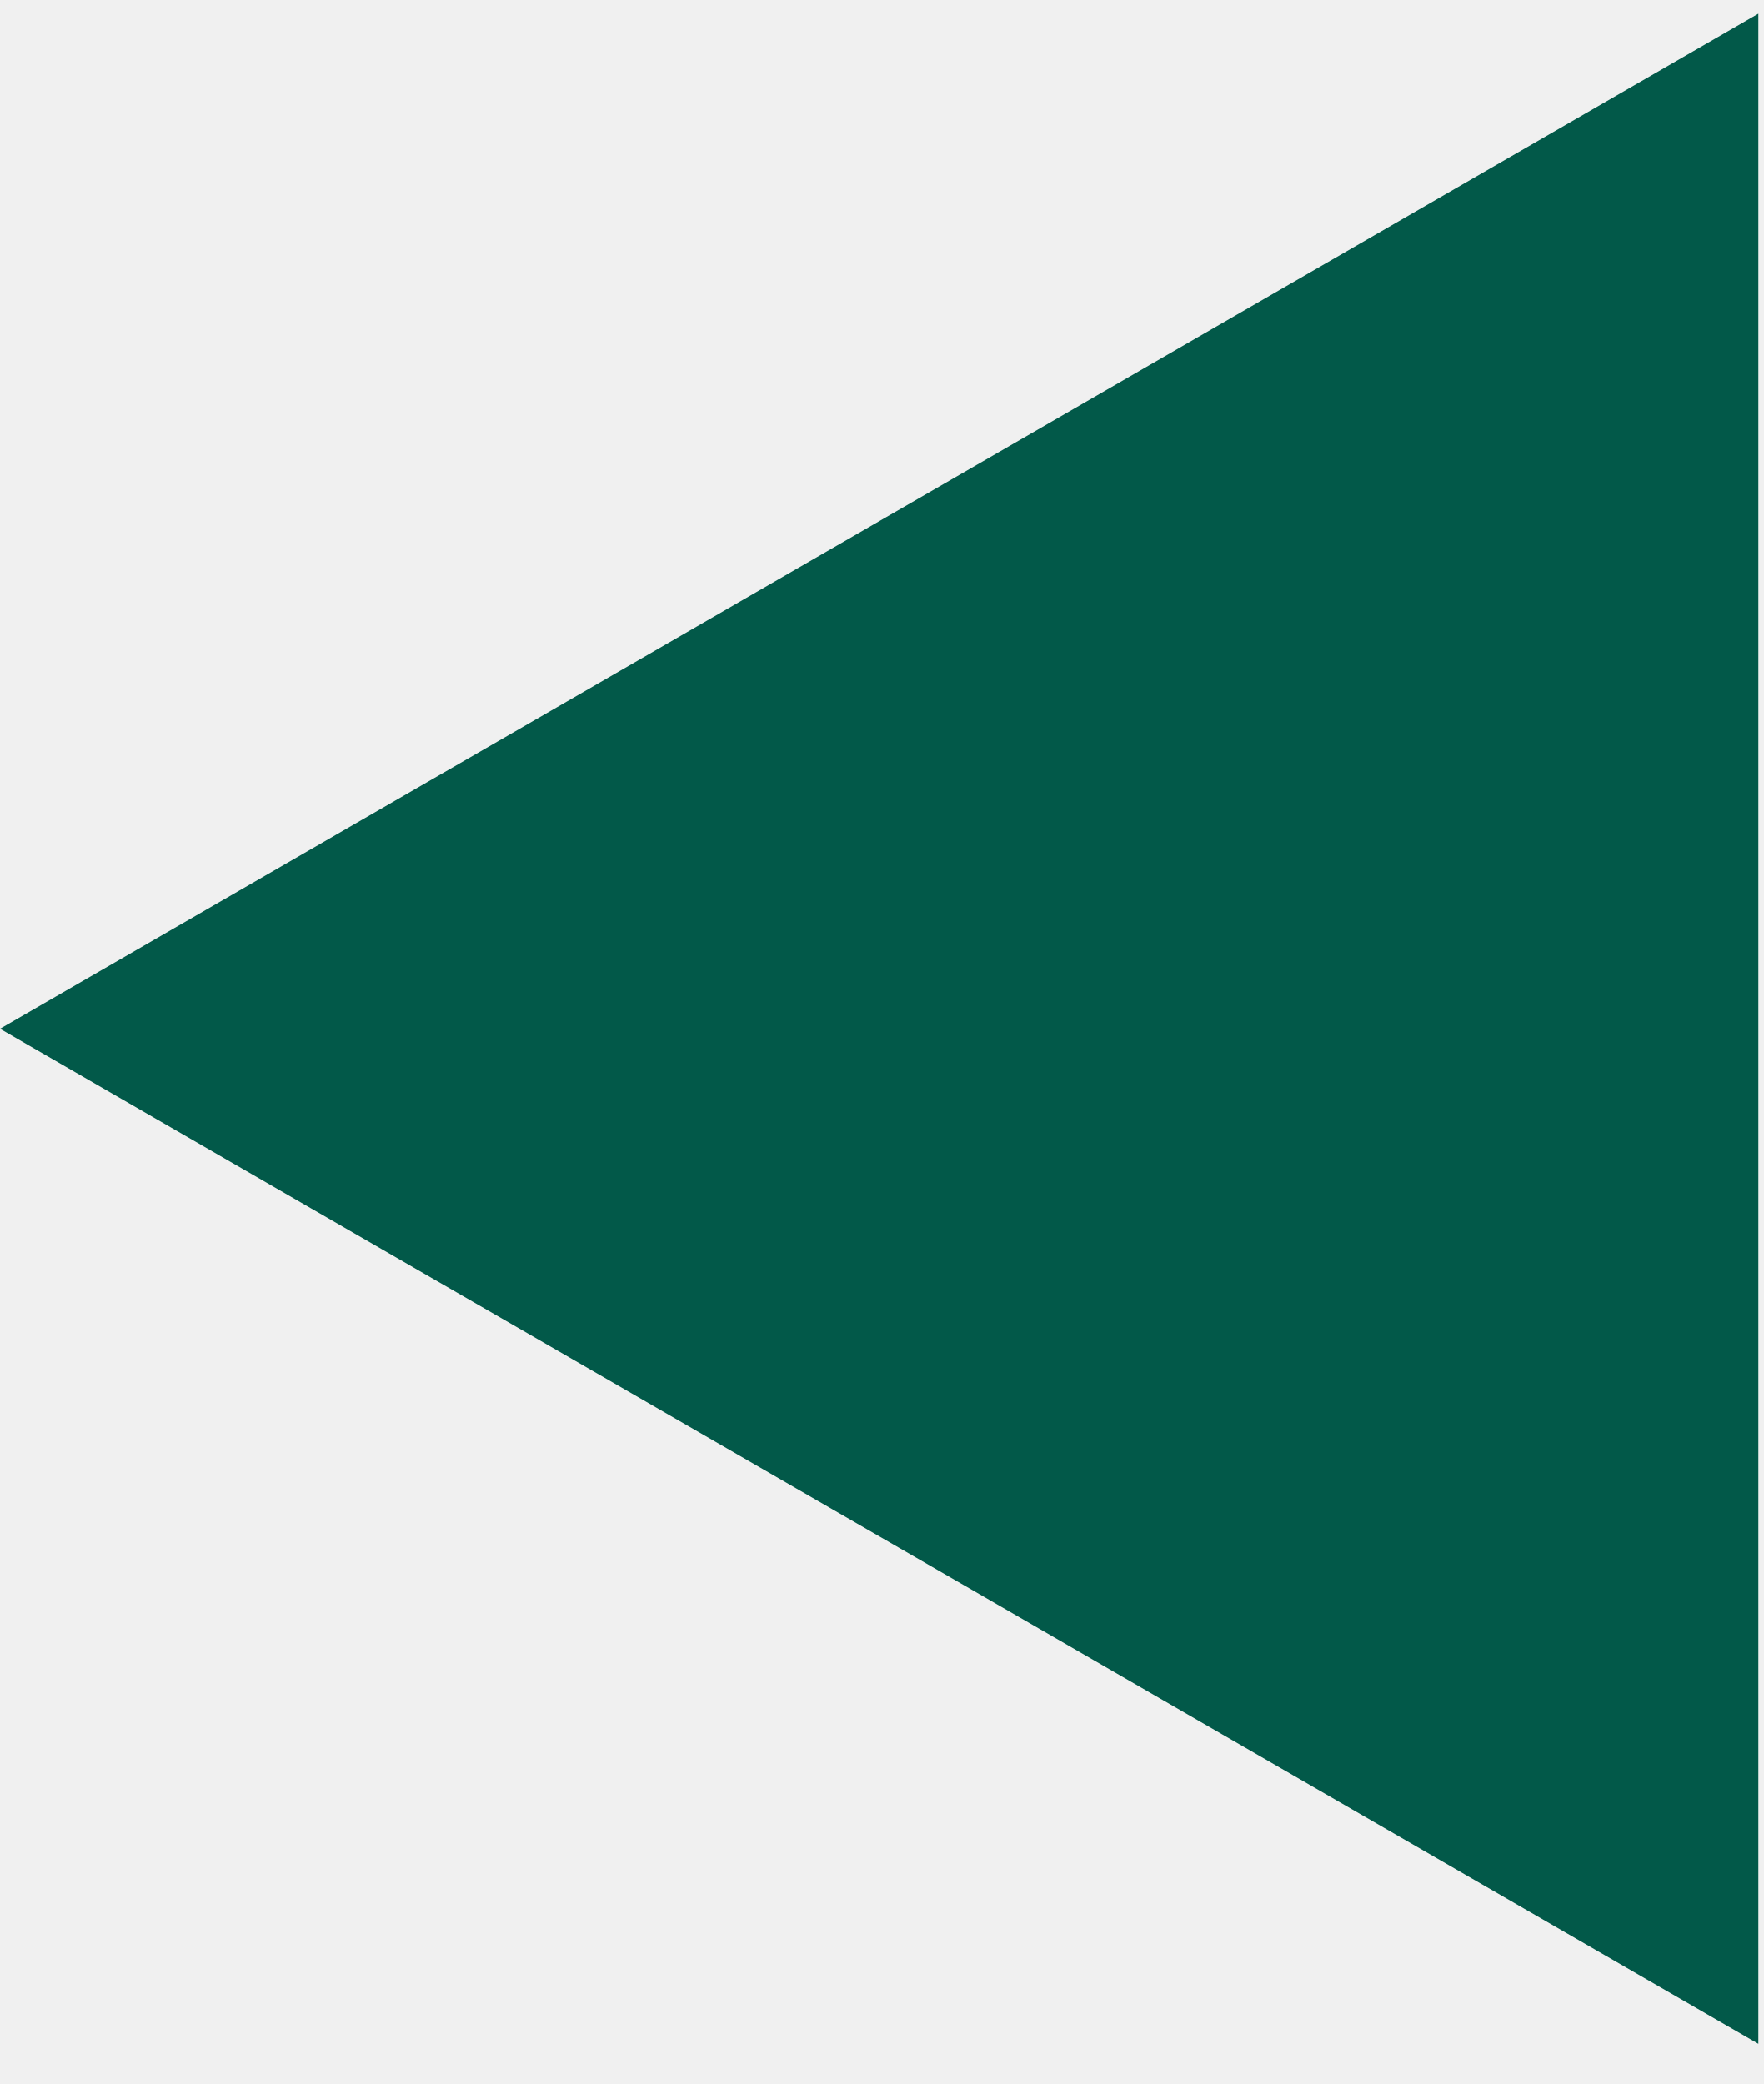
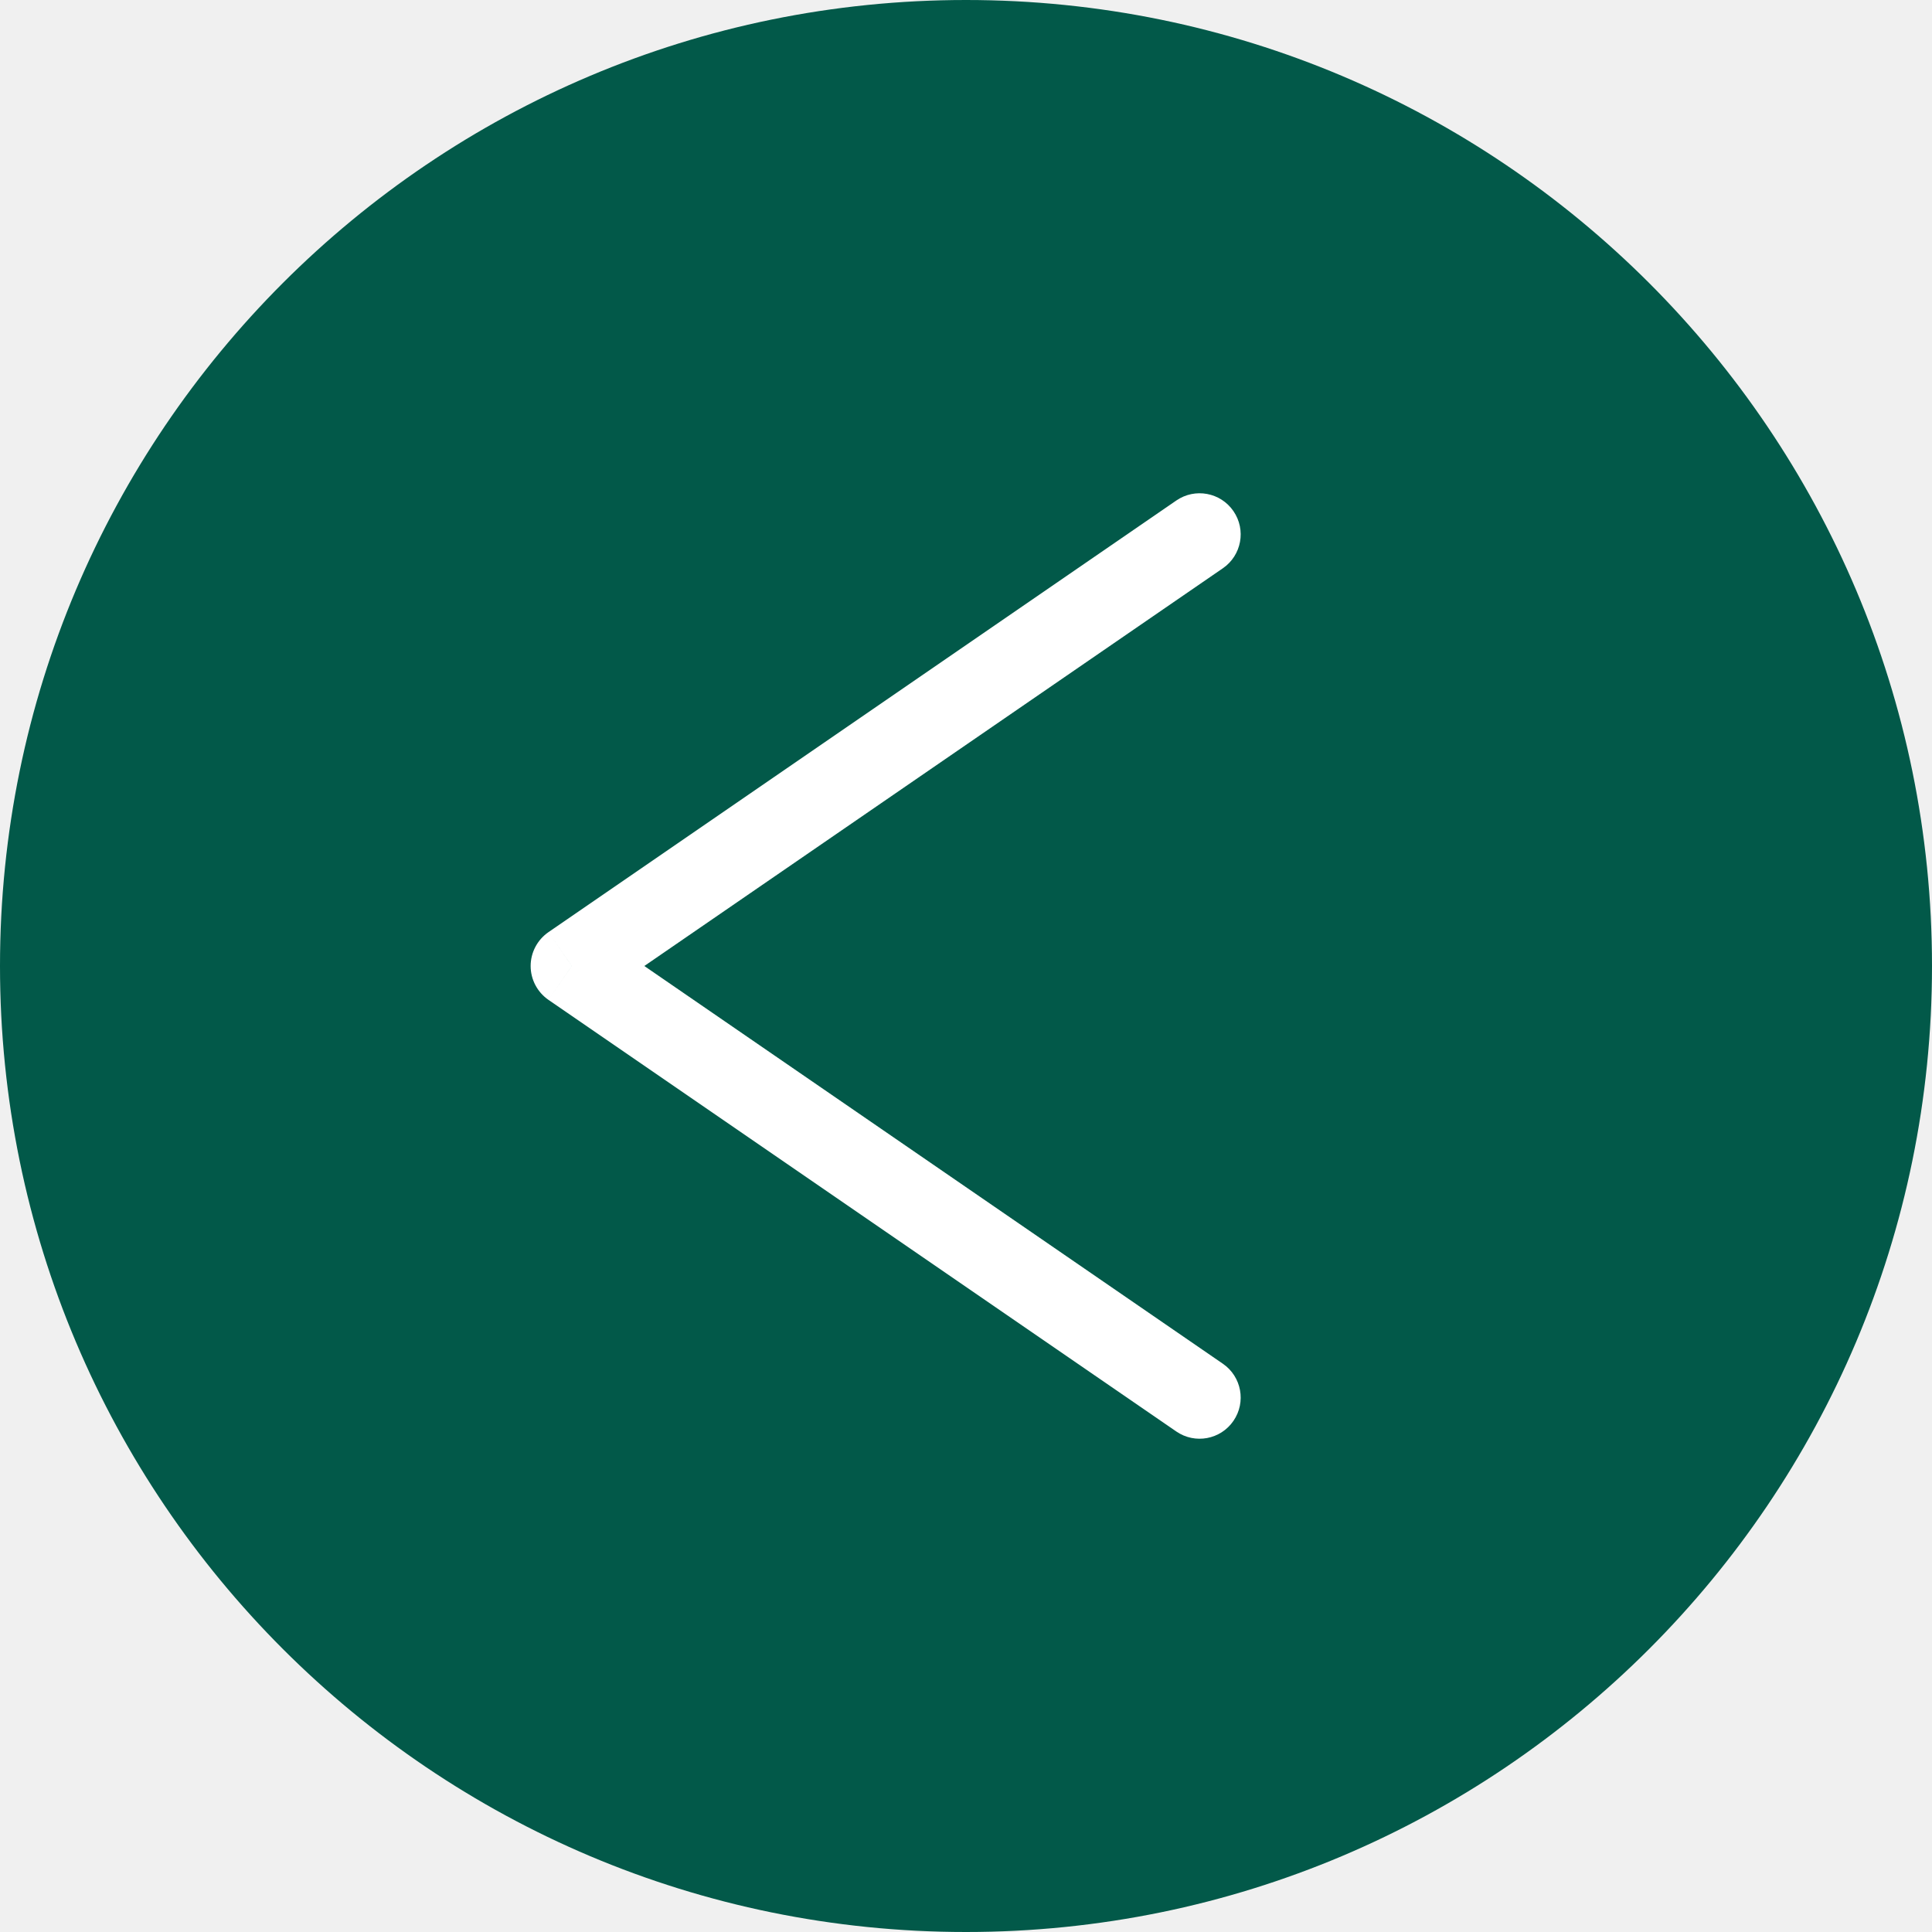
- <svg xmlns="http://www.w3.org/2000/svg" width="22" height="26" viewBox="0 0 22 26" fill="none">
-   <path d="M-6.39221e-07 12.835L21.936 0.17L21.936 25.499L-6.39221e-07 12.835Z" fill="#025949" />
+ <svg xmlns="http://www.w3.org/2000/svg" width="47" height="47" viewBox="0 0 47 47" fill="none">
+   <circle cx="23.5" cy="23.5" r="23.5" fill="#025949" />
+   <path d="M29.749 33.176C30.204 33.489 30.319 34.111 30.006 34.566C29.693 35.022 29.071 35.137 28.616 34.824L29.749 33.176ZM13.909 23.5L13.343 24.324C13.072 24.137 12.909 23.829 12.909 23.5C12.909 23.171 13.072 22.863 13.343 22.676L13.909 23.5ZM28.616 12.176C29.071 11.863 29.693 11.978 30.006 12.434C30.319 12.889 30.204 13.511 29.749 13.824L28.616 12.176ZM28.616 34.824L13.343 24.324L14.476 22.676L29.749 33.176L28.616 34.824ZM13.343 22.676L28.616 12.176L29.749 13.824L14.476 24.324L13.343 22.676Z" fill="white" />
</svg>
